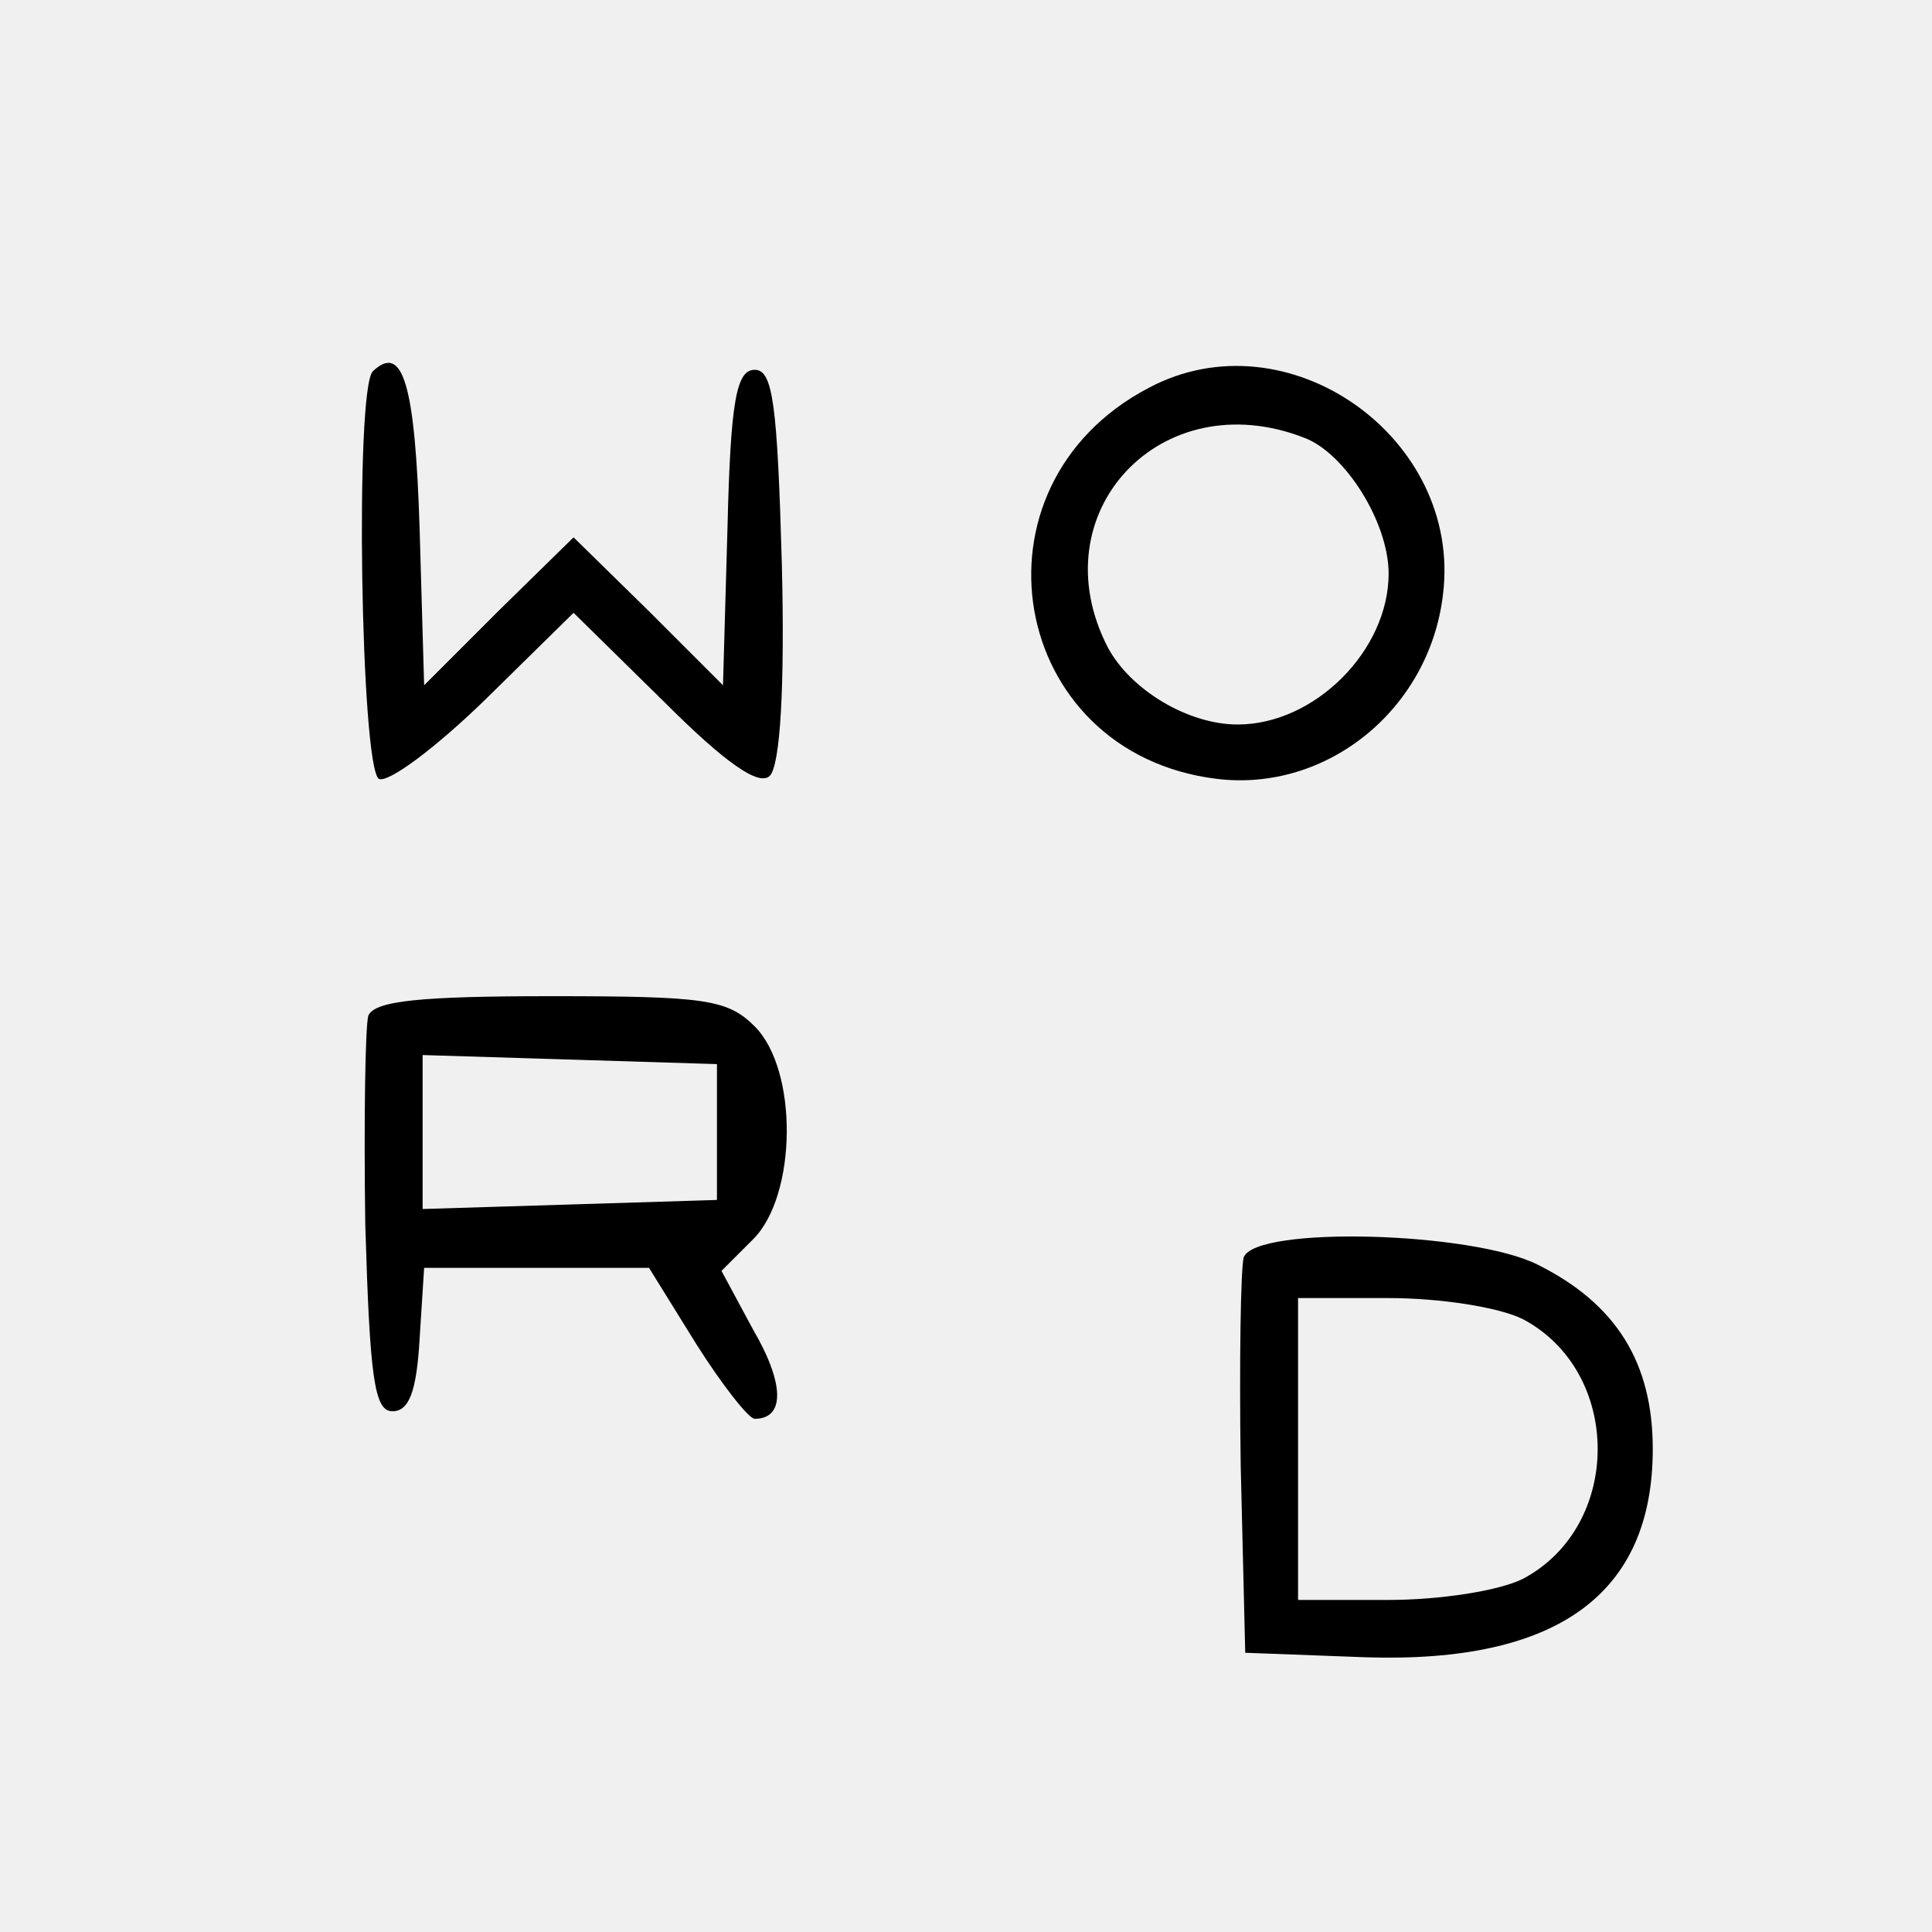
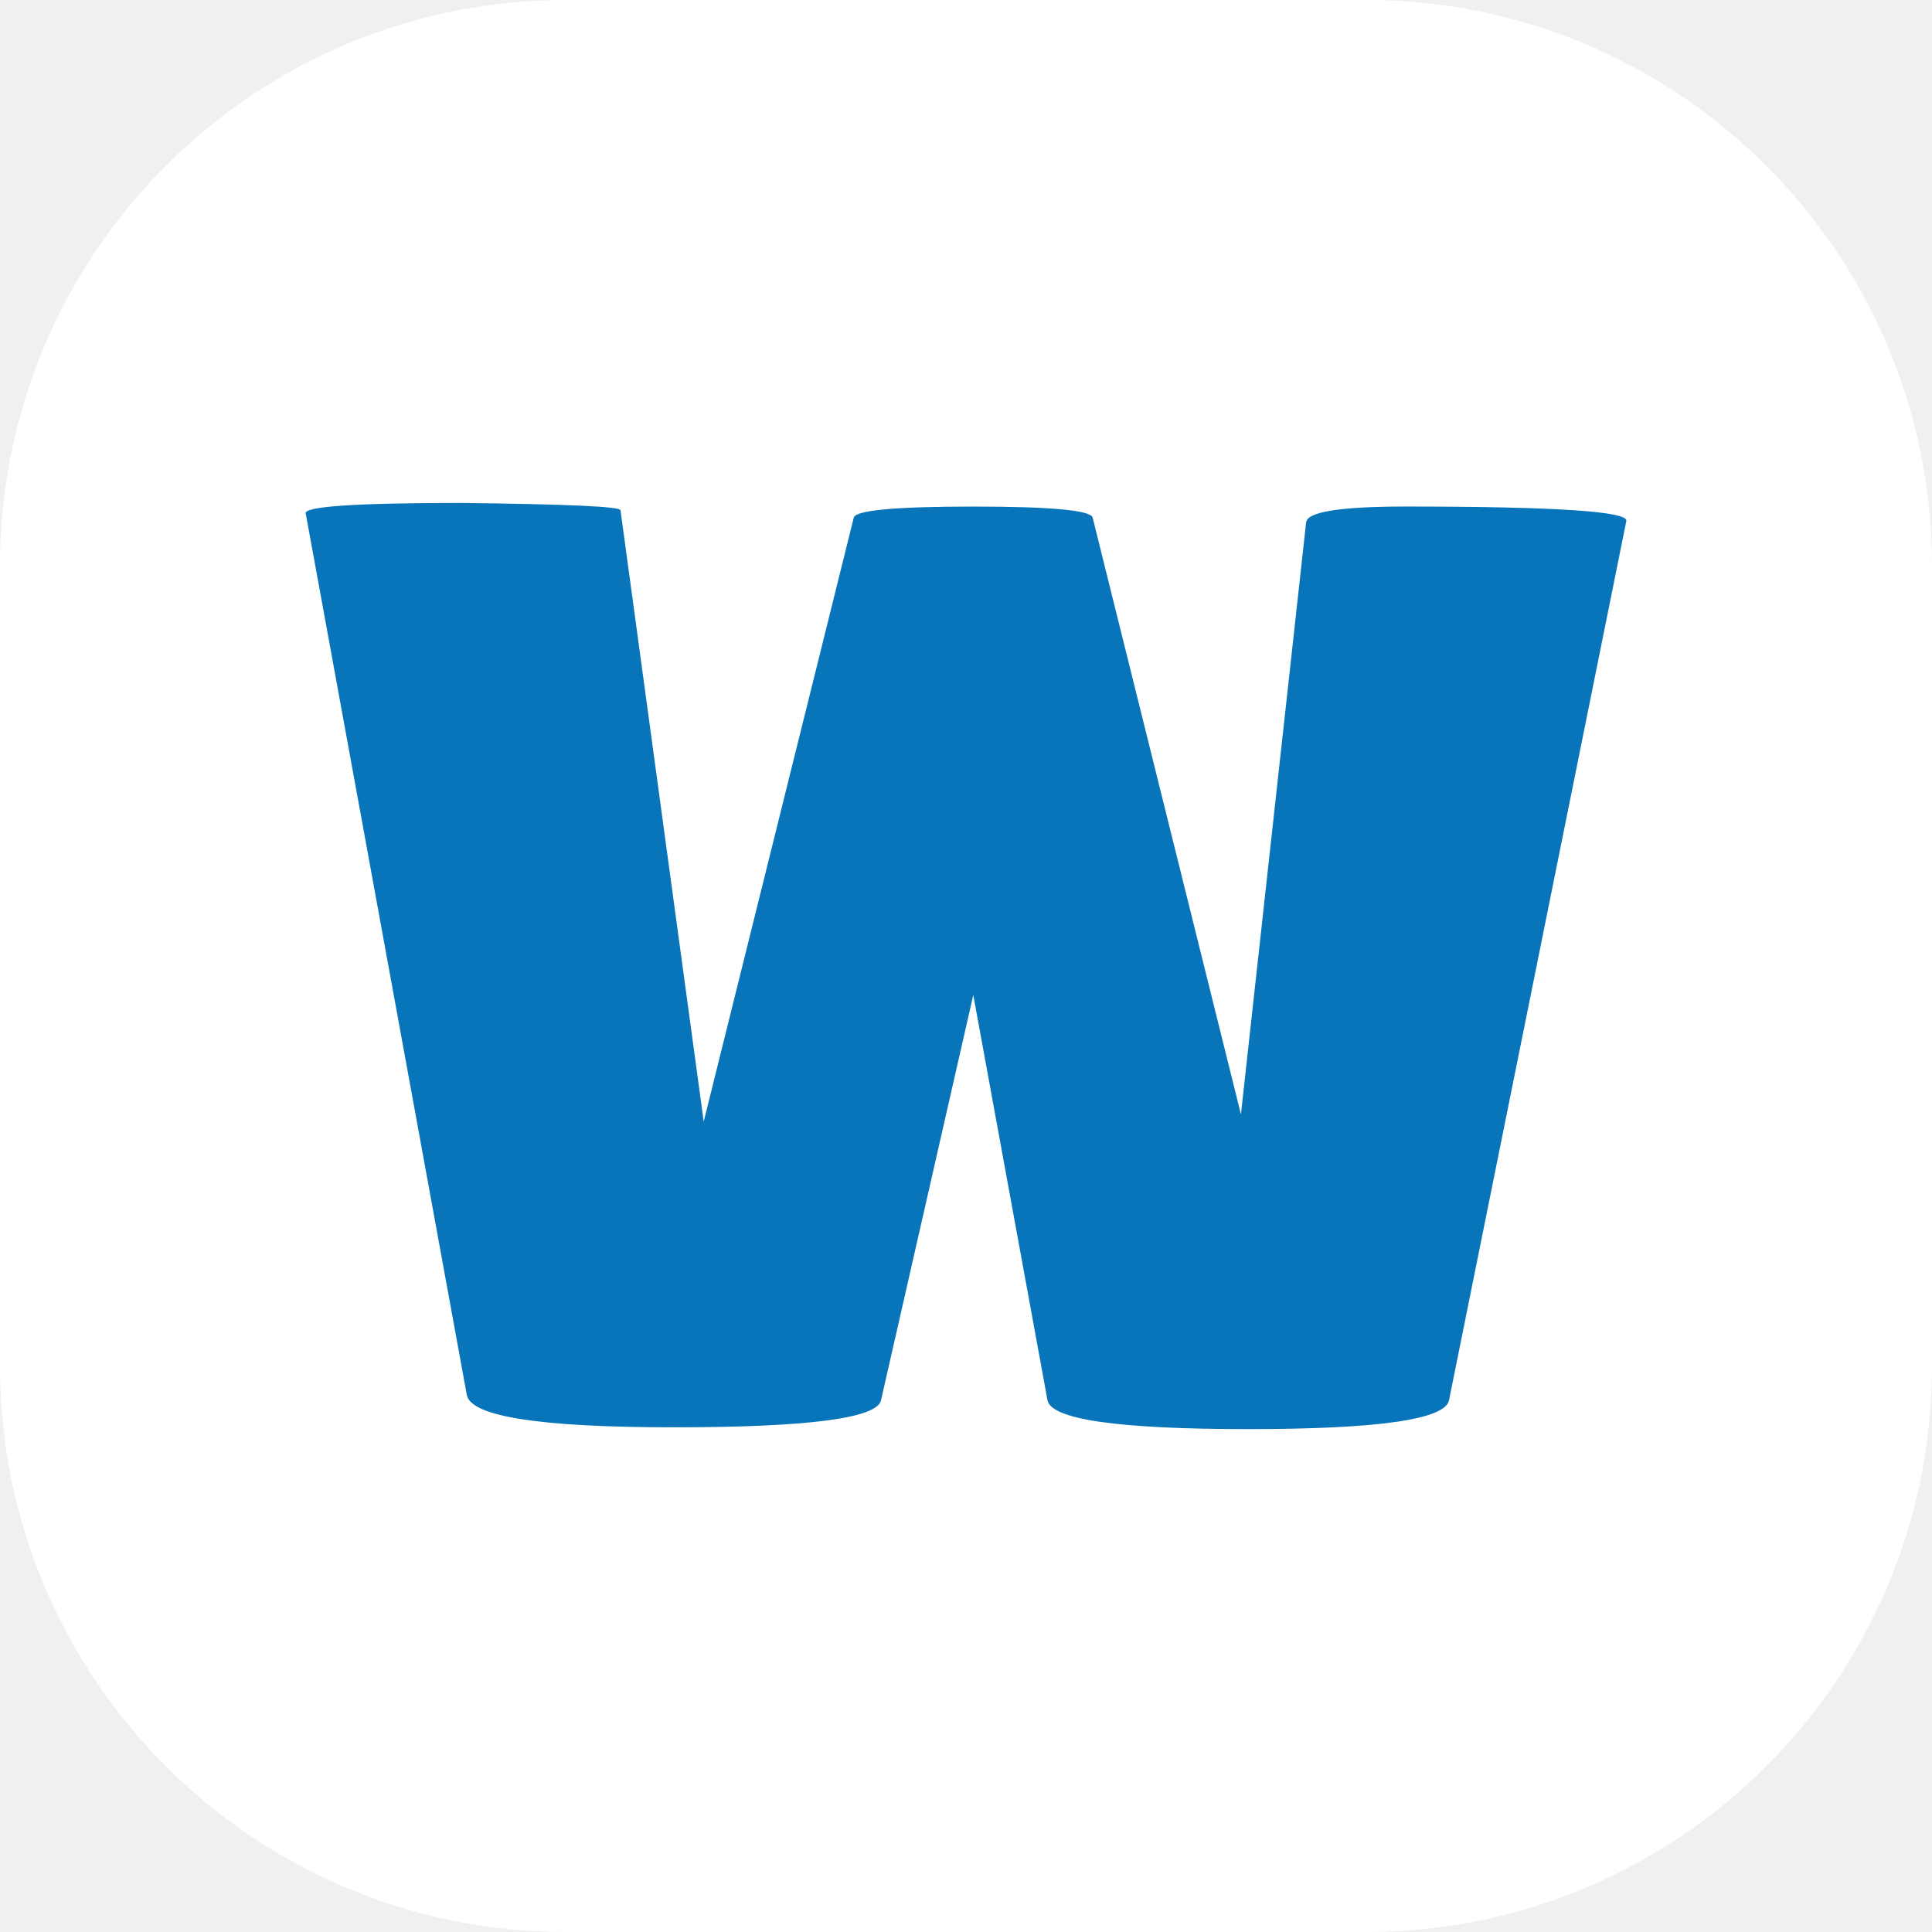
- <svg xmlns="http://www.w3.org/2000/svg" version="1.0" width="128pt" height="128pt" viewBox="0 0 128 128" preserveAspectRatio="xMidYMid meet">
-   <g transform="translate(0,128) scale(0.1,-0.1)" fill="#000000" stroke="none">
-     <path d="M247 1034 c-12 -12 -8 -262 4 -270 6 -3 37 20 70 52 l59 58 60 -59 c41 -41 63 -56 70 -49 7 7 10 60 8 140 -3 107 -6 129 -18 129 -12 0 -16 -20 -18 -104 l-3 -105 -49 49 -50 49 -50 -49 -49 -49 -3 104 c-3 95 -11 123 -31 104z" />
-     <path d="M761 1023 c-124 -65 -93 -242 45 -259 73 -9 141 46 150 122 13 104 -103 186 -195 137z m103 -33 c27 -10 56 -56 56 -90 0 -51 -49 -100 -100 -100 -33 0 -71 23 -86 51 -46 89 35 176 130 139z" />
-     <path d="M244 607 c-2 -7 -3 -69 -2 -138 3 -102 6 -124 18 -124 11 0 16 13 18 48 l3 47 75 0 74 0 31 -50 c17 -27 35 -50 39 -50 20 0 20 23 -1 59 l-21 39 21 21 c29 29 30 112 1 141 -18 18 -33 20 -135 20 -86 0 -117 -3 -121 -13z m231 -77 l0 -45 -97 -3 -98 -3 0 51 0 51 98 -3 97 -3 0 -45z" />
-     <path d="M824 447 c-2 -7 -3 -69 -2 -138 l3 -124 80 -3 c127 -4 190 42 190 138 0 57 -24 96 -76 122 -43 22 -187 26 -195 5z m185 -41 c66 -35 66 -137 0 -172 -16 -8 -55 -14 -89 -14 l-60 0 0 100 0 100 60 0 c34 0 73 -6 89 -14z" />
+ <svg xmlns="http://www.w3.org/2000/svg" version="1.1" width="512" height="512" x="0" y="0" viewBox="0 0 512 512" style="enable-background:new 0 0 512 512" xml:space="preserve" class="">
+   <g>
+     <rect width="512" height="512" fill="#ffffff" rx="150" opacity="1" data-original="#1770ff" class="" />
+     <path fill="#0875ba" d="M346.14 138.56c0-2.88 8.79-4.32 26.37-4.32 39.63 0 59.12 1.28 58.48 3.84l-46.98 232.98c-.96 5.1-18.69 7.67-53.21 7.67s-52.25-2.56-53.21-7.67l-19.66-107.38-24.45 107.38c-.96 4.79-19.26 7.19-54.89 7.19s-53.93-2.88-54.89-8.63L81.04 136.16c-.96-1.92 12.78-2.87 41.22-2.87 28.12.32 42.18.96 42.18 1.92l22.05 162.03 39.78-160.12c.64-1.91 11.18-2.87 31.64-2.87s30.99.96 31.64 2.87l39.31 158.2 17.26-156.75z" opacity="1" data-original="#ffffff" class="" />
  </g>
</svg>
